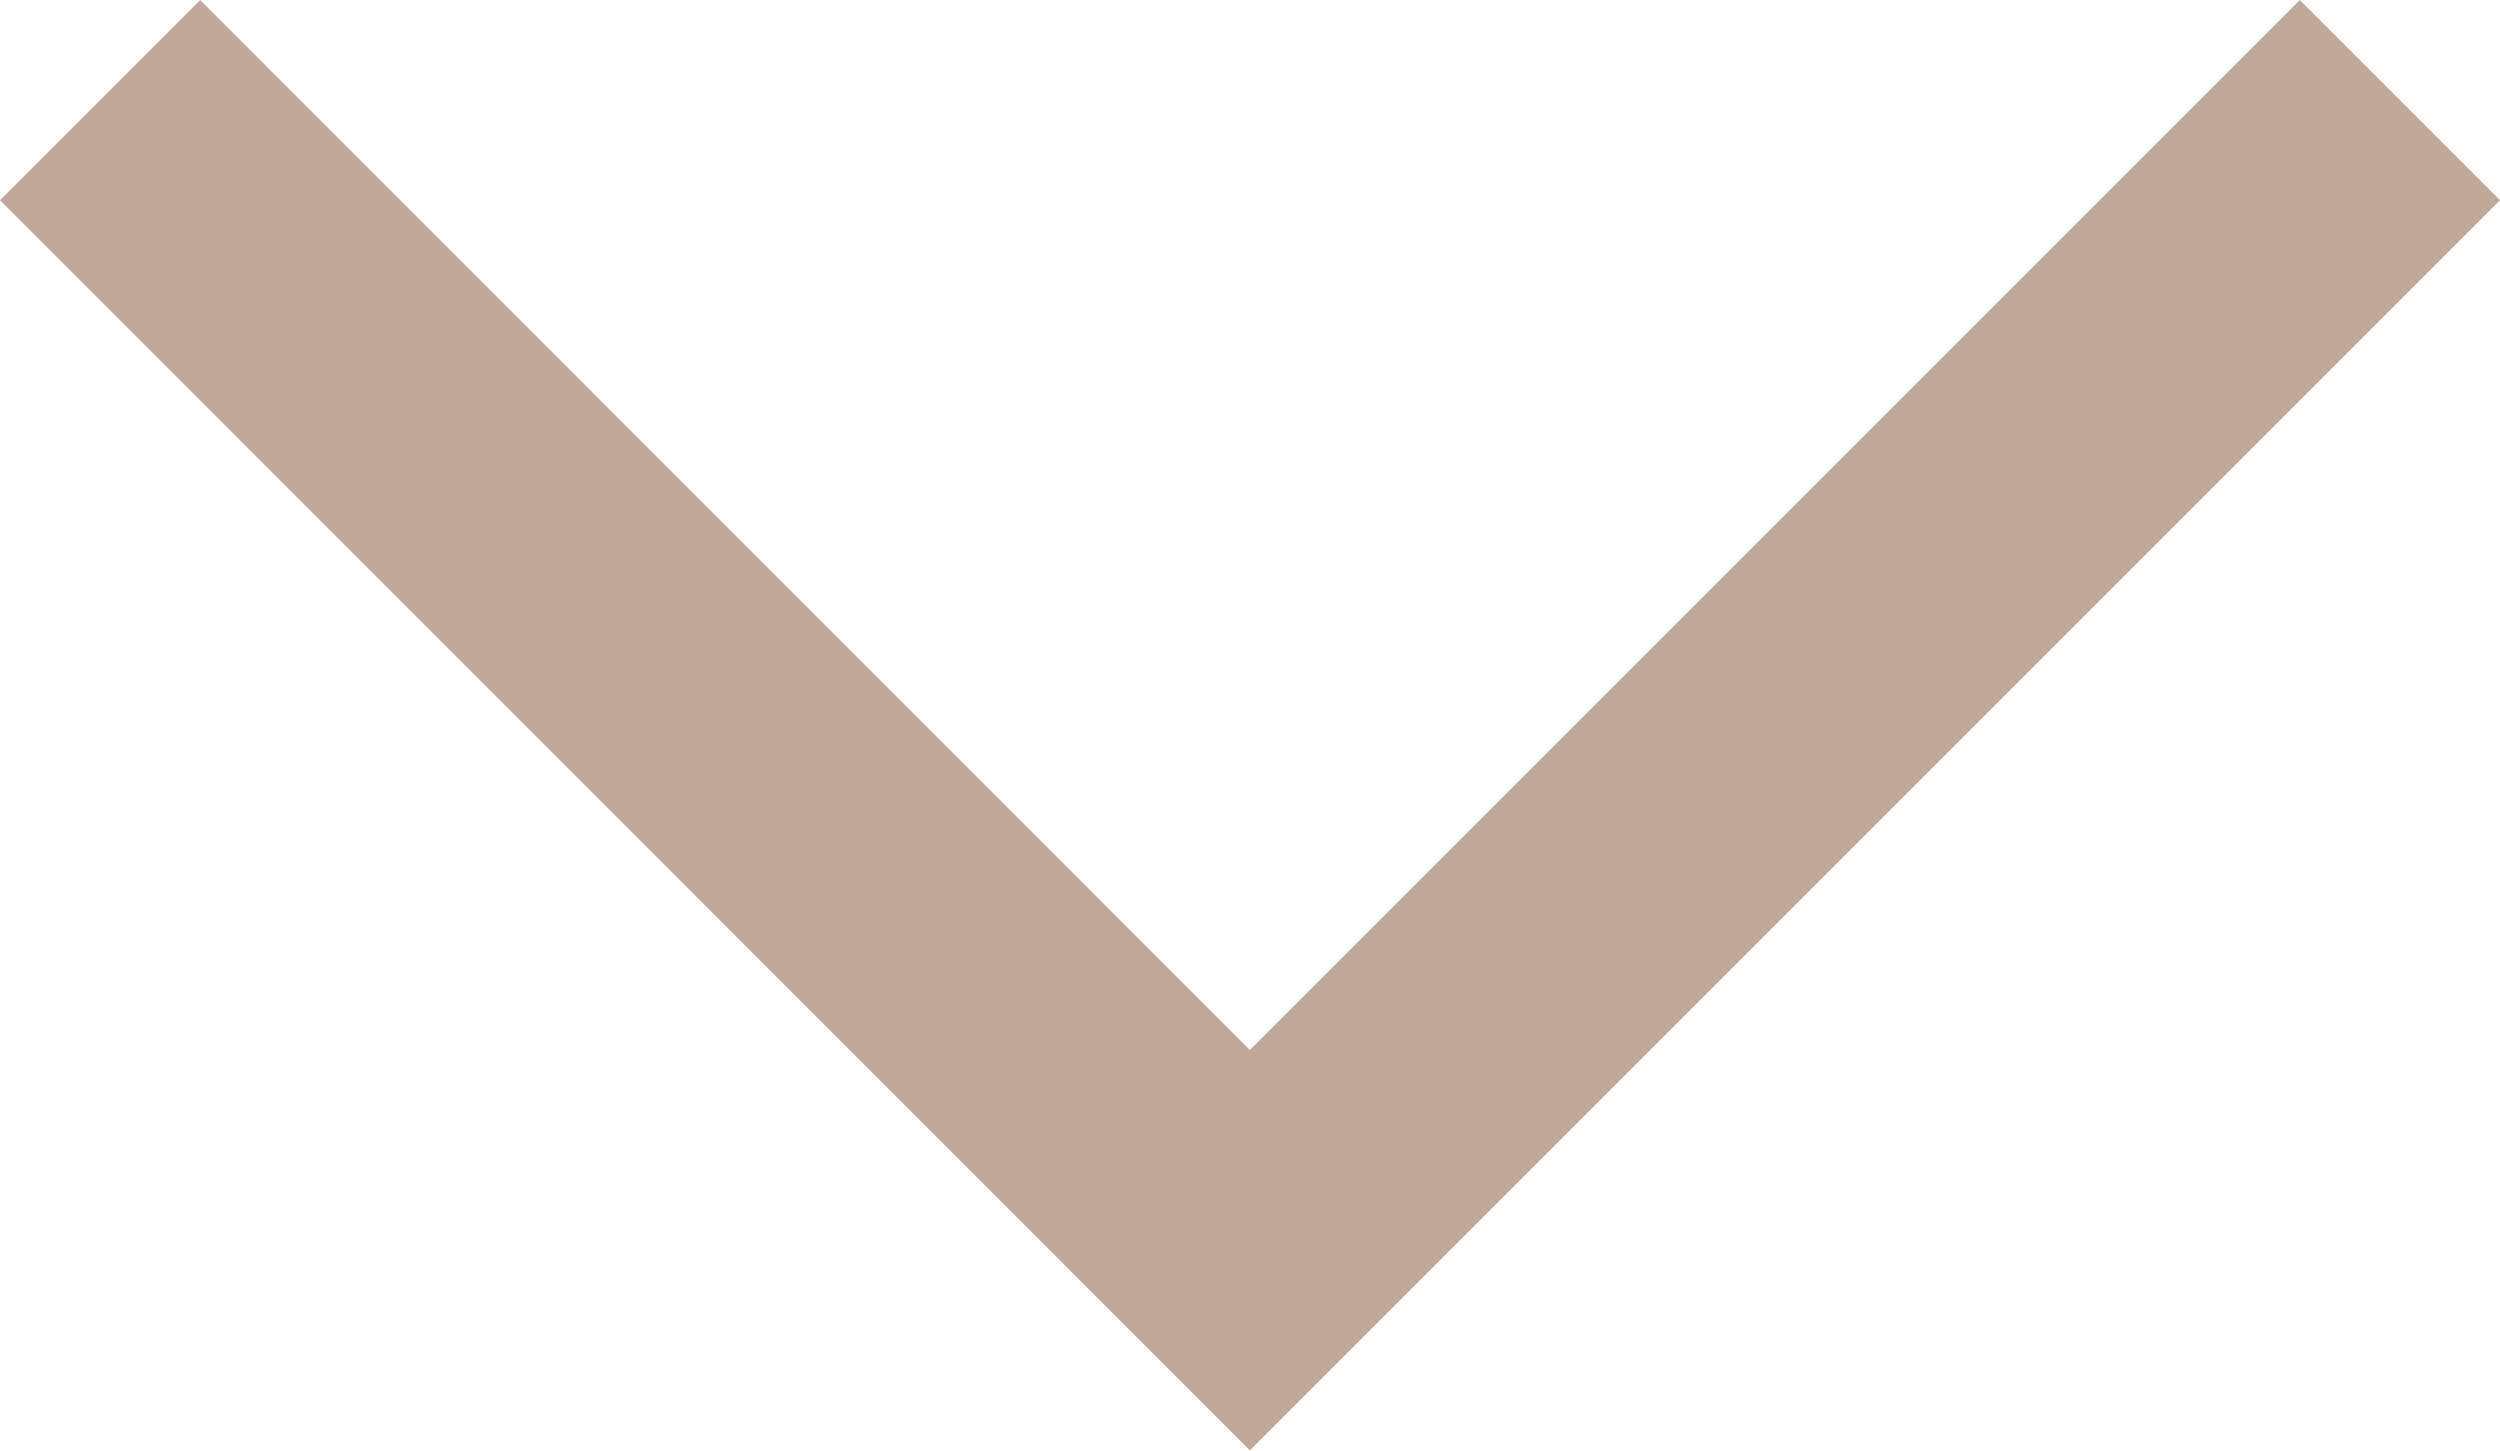
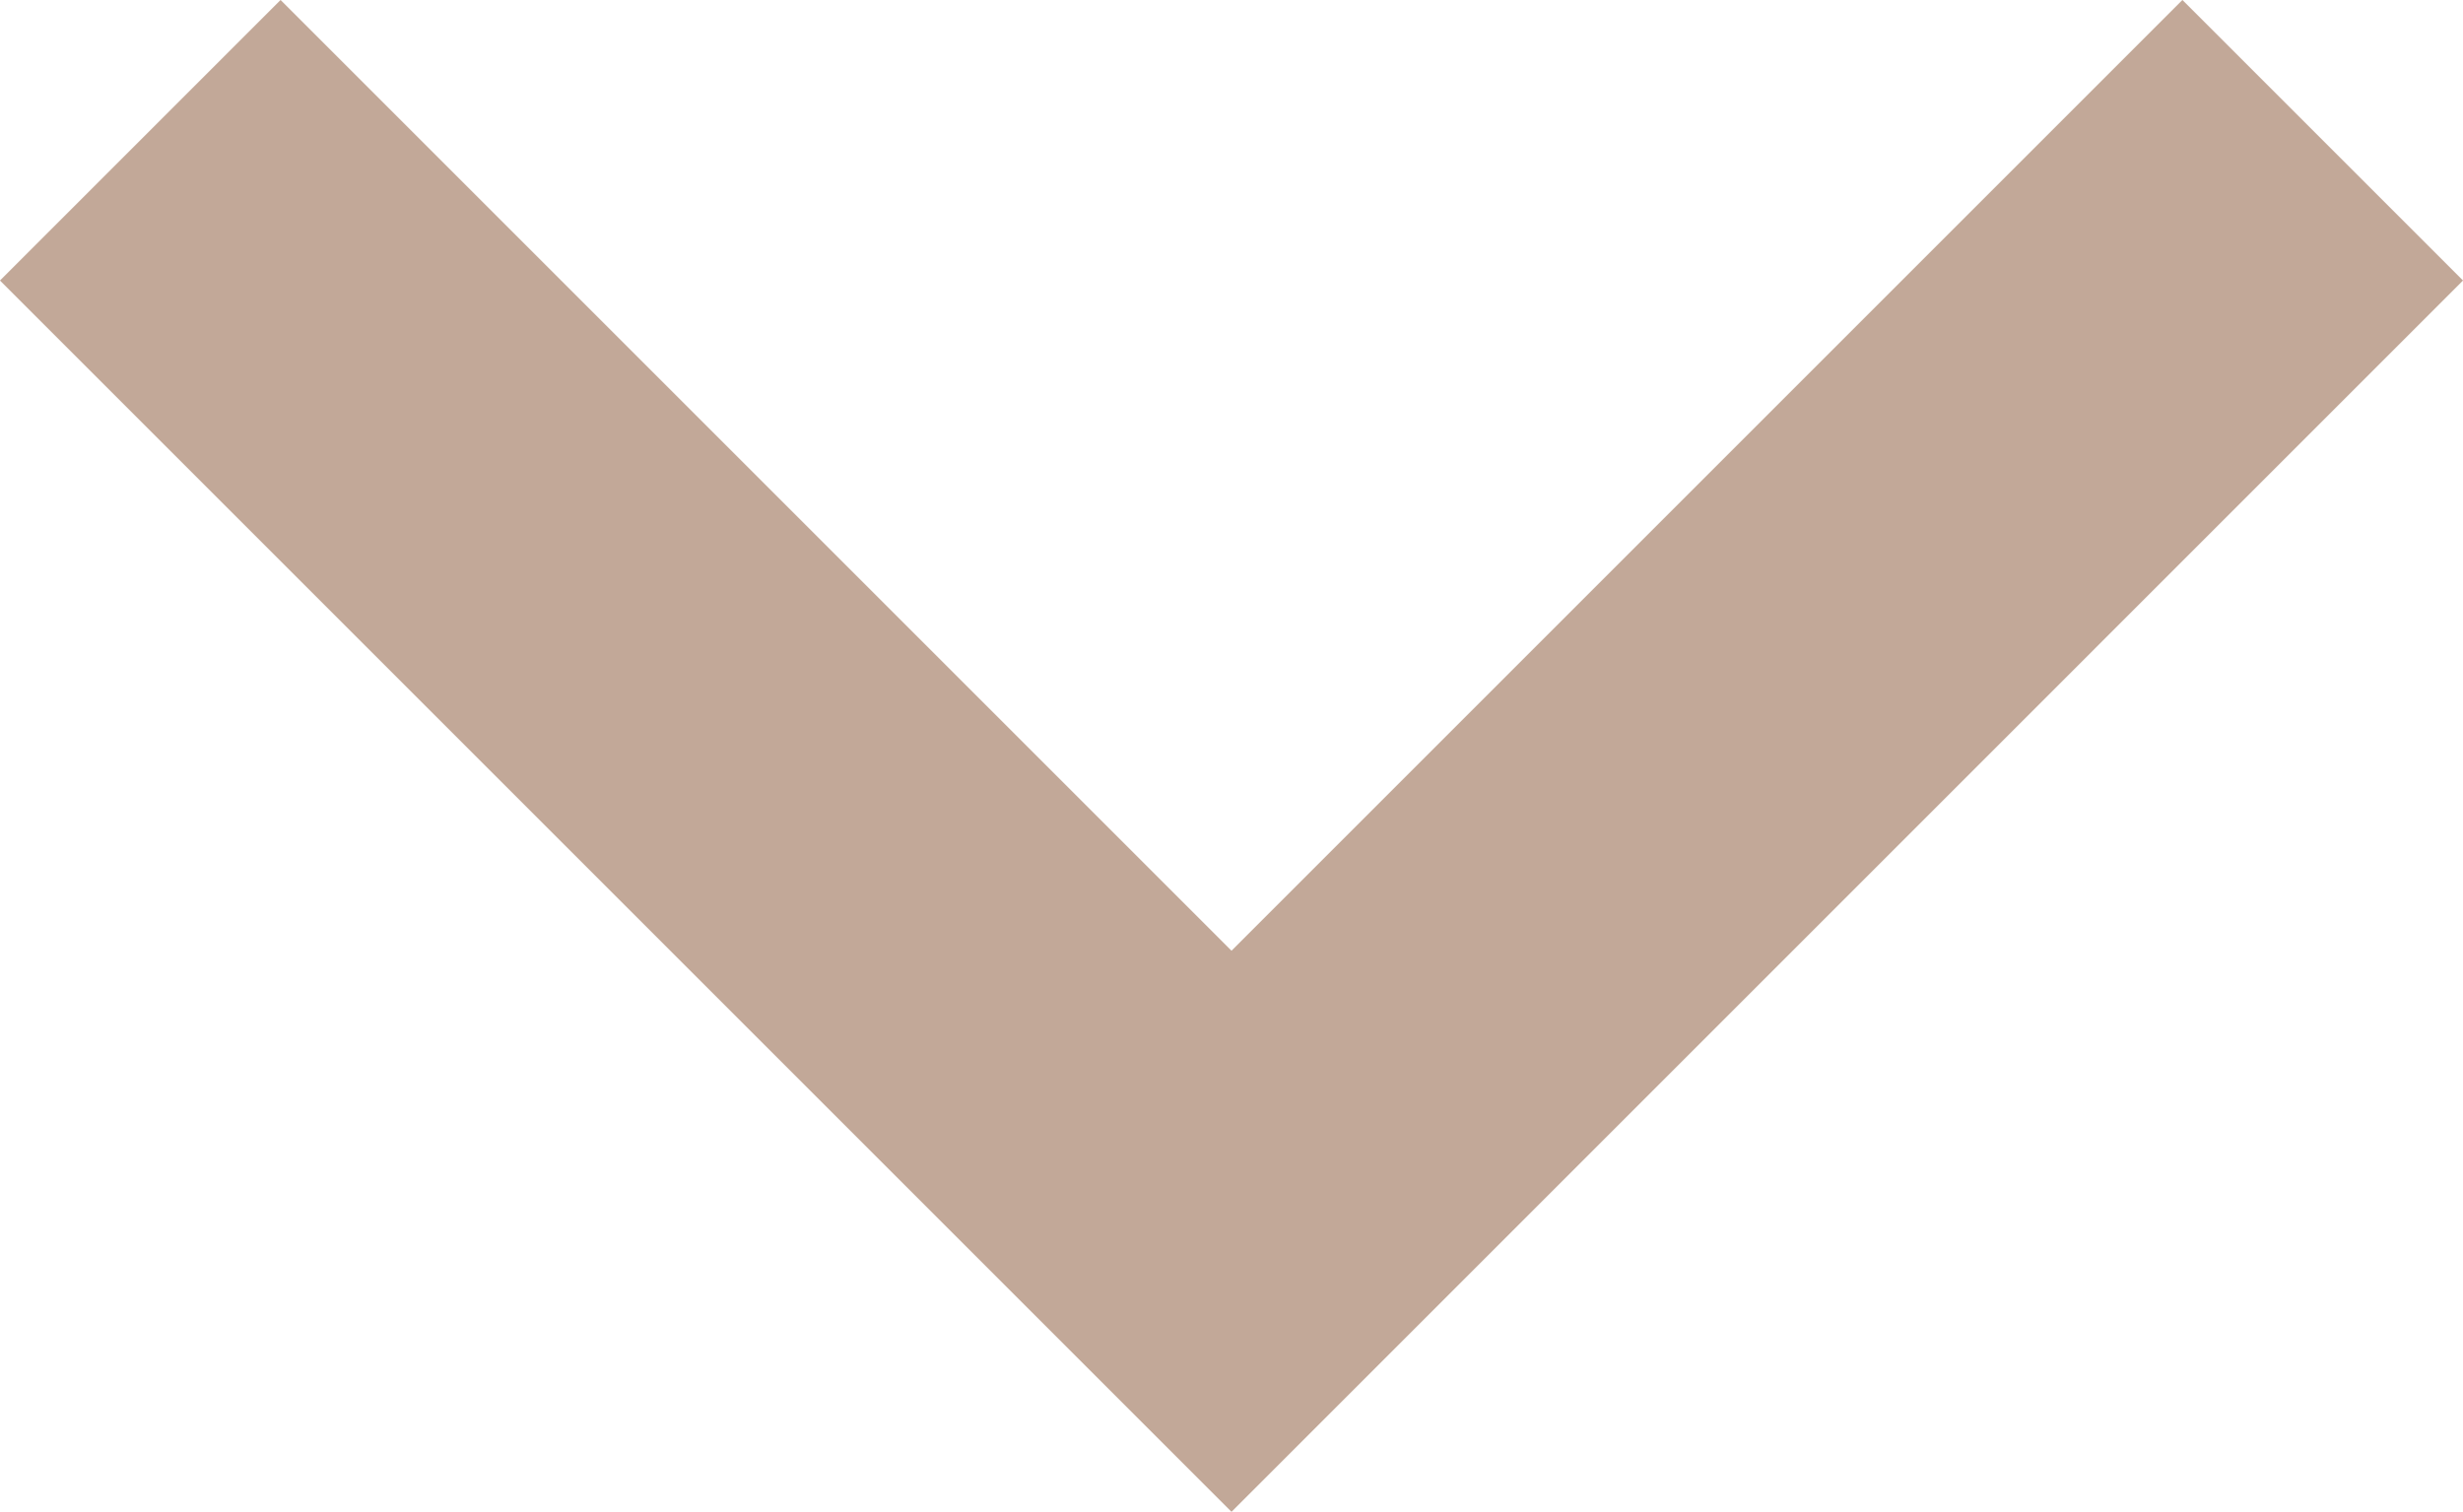
- <svg xmlns="http://www.w3.org/2000/svg" width="70.648" height="40.983" viewBox="0 0 70.648 40.983">
-   <path id="Path_3" data-name="Path 3" d="M22195.291,843.72l32.492,32.5,32.5-32.5" transform="translate(-22192.463 -840.891)" fill="none" stroke="#c2a898" stroke-width="8" />
+ <svg xmlns="http://www.w3.org/2000/svg" width="49.656" height="30.486" viewBox="0 0 49.656 30.486">
+   <path id="Path_1026" data-name="Path 1026" d="M22195.285,843.72l22,22,22-22" transform="translate(-22192.457 -840.892)" fill="none" stroke="#c2a898" stroke-width="8" />
</svg>
